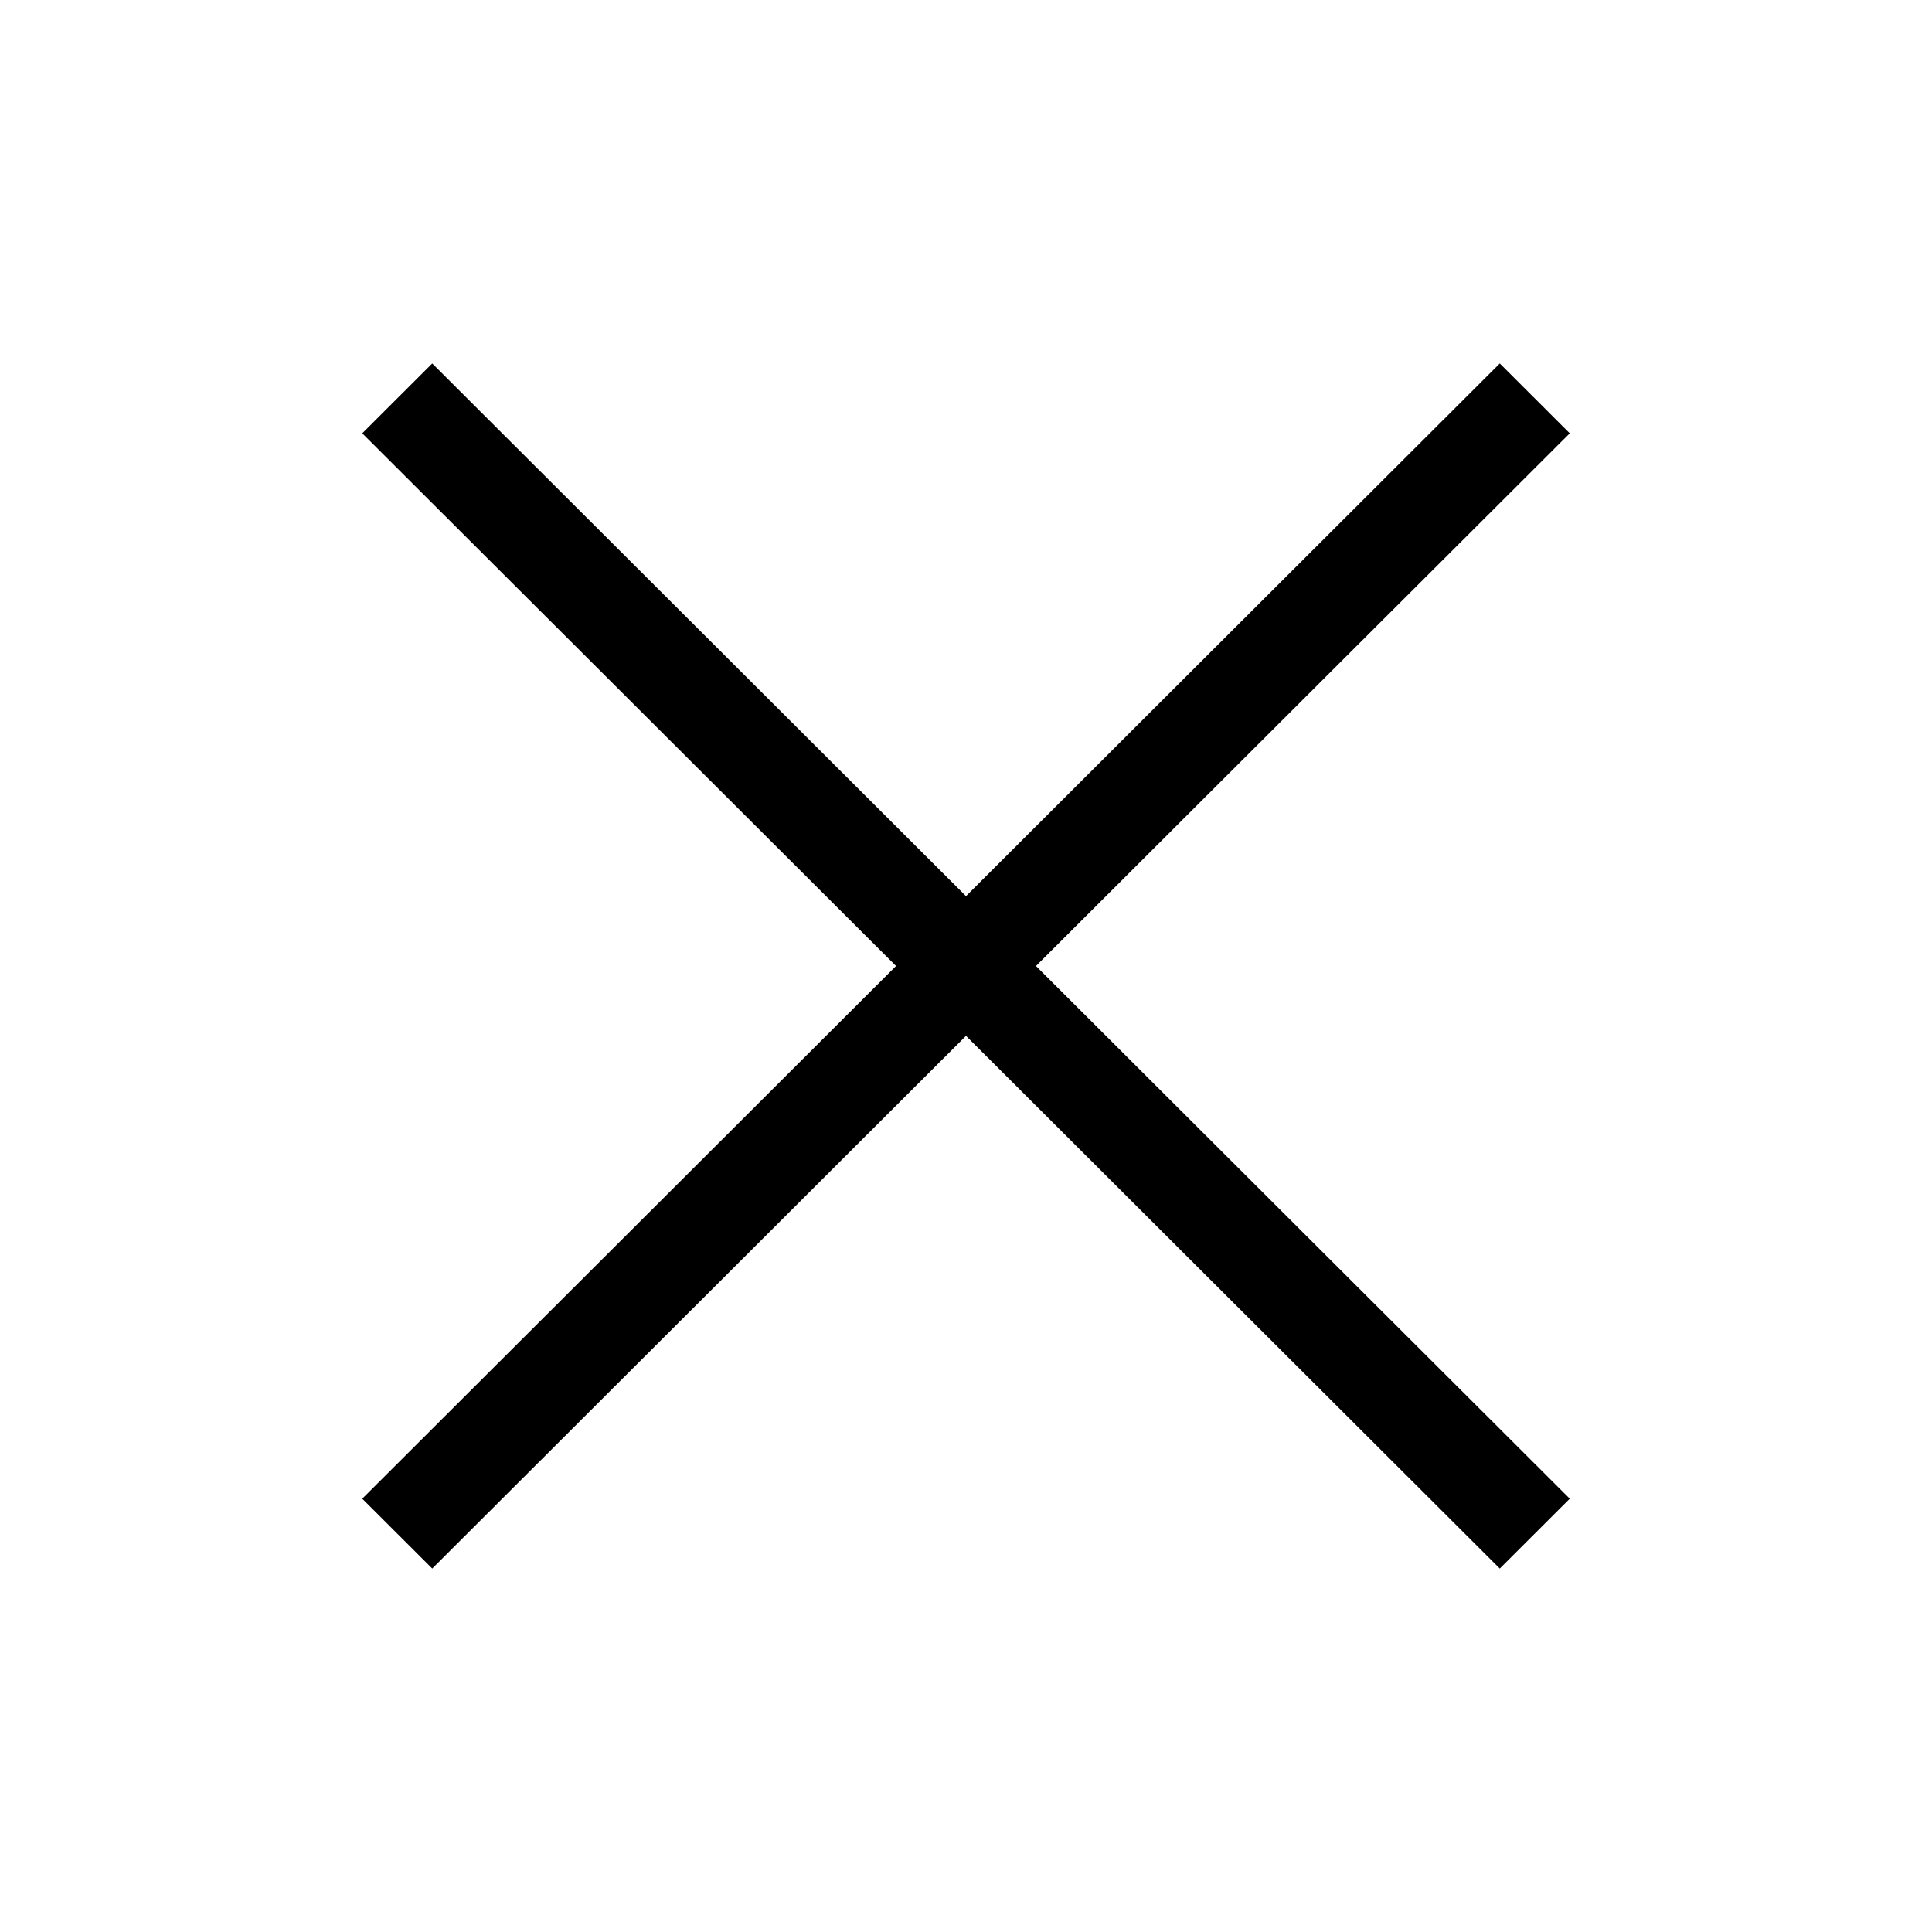
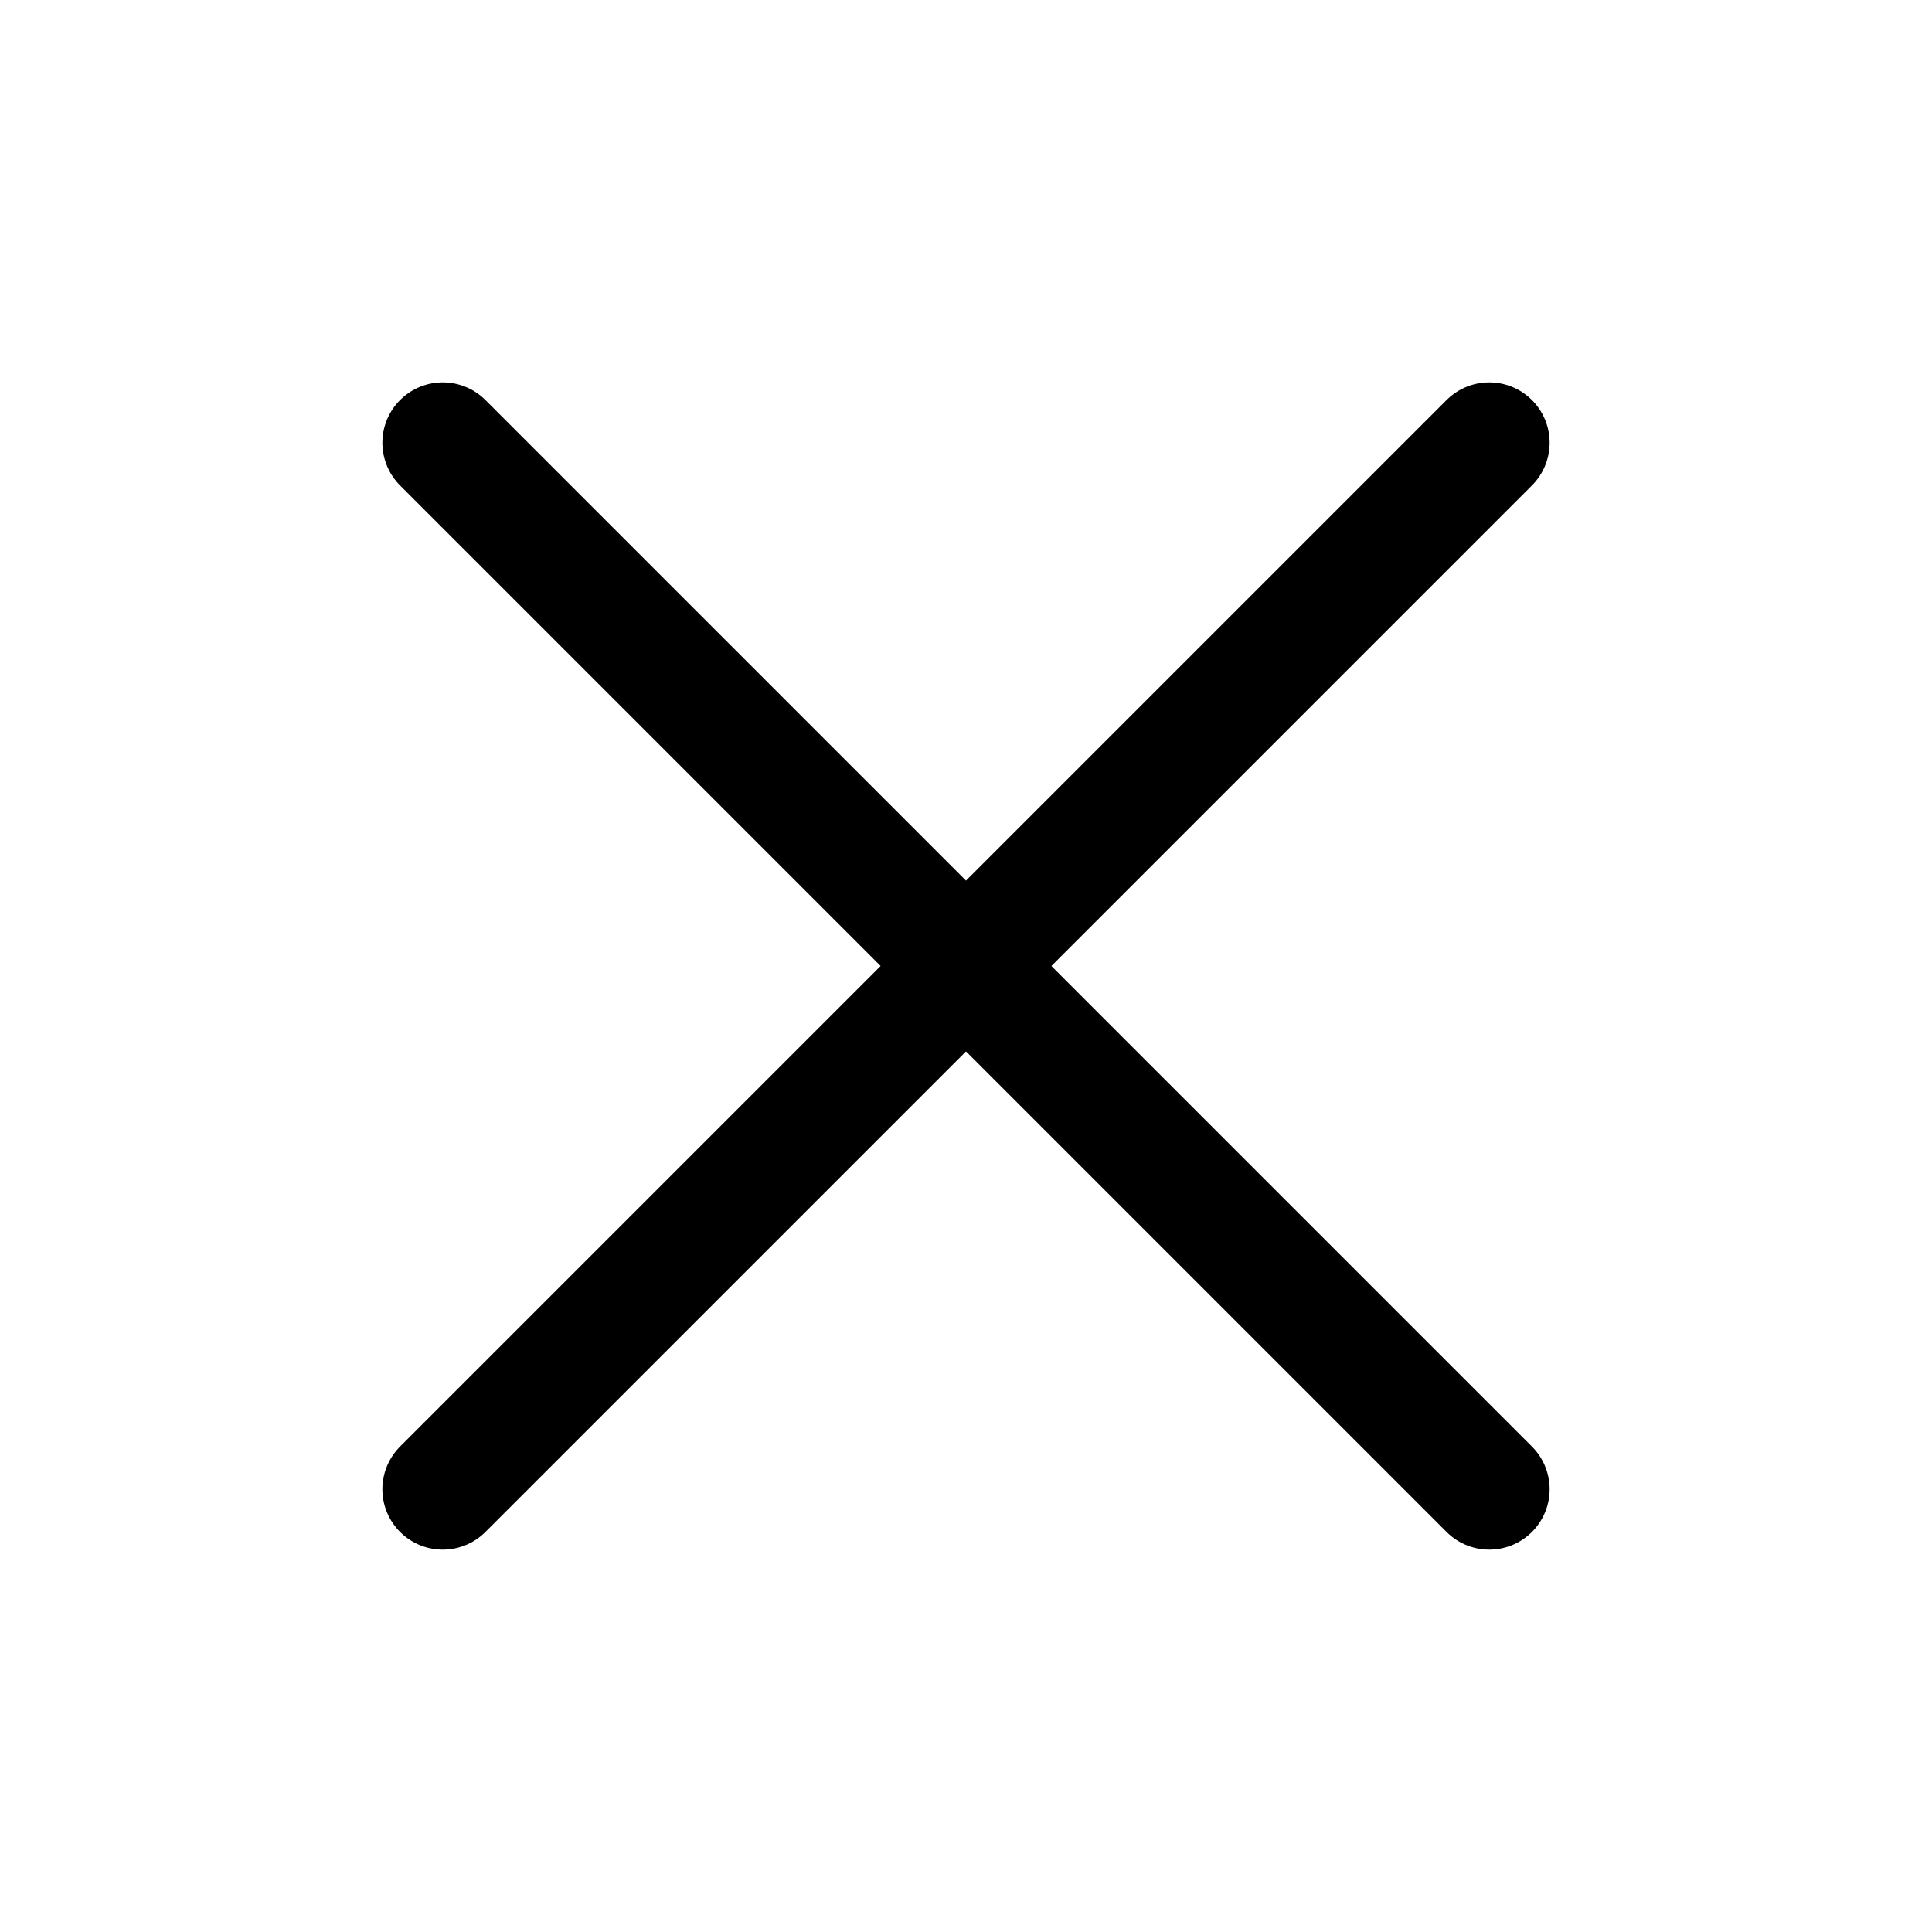
- <svg xmlns="http://www.w3.org/2000/svg" width="32px" height="32px" viewBox="0 0 32 32" version="1.1">
-   <g stroke="none" stroke-width="1" fill="none" fill-rule="evenodd">
-     <g fill-rule="nonzero" fill="#000000">
-       <g transform="translate(6, 6)">
-         <polygon id="Shape" points="20 1.177 18.841 0.02 10 8.843 1.159 0.02 0 1.177 8.841 10 0 18.823 1.159 19.98 10 11.157 18.841 19.98 20 18.823 11.159 10" />
-       </g>
-     </g>
-   </g>
+ <svg xmlns="http://www.w3.org/2000/svg" class="icon icon-tabler icon-tabler-plus" width="40" height="40" viewBox="0 0 24 24" stroke-width="1.5" stroke="#000000" fill="none" stroke-linecap="round" stroke-linejoin="round">
+   <path stroke="none" d="M0 0h24v24H0z" />
+   <path d="M18.5,5.5 L5.5,18.5" />
+   <path d="M5.5,5.5 L18.5,18.5" />
</svg>
